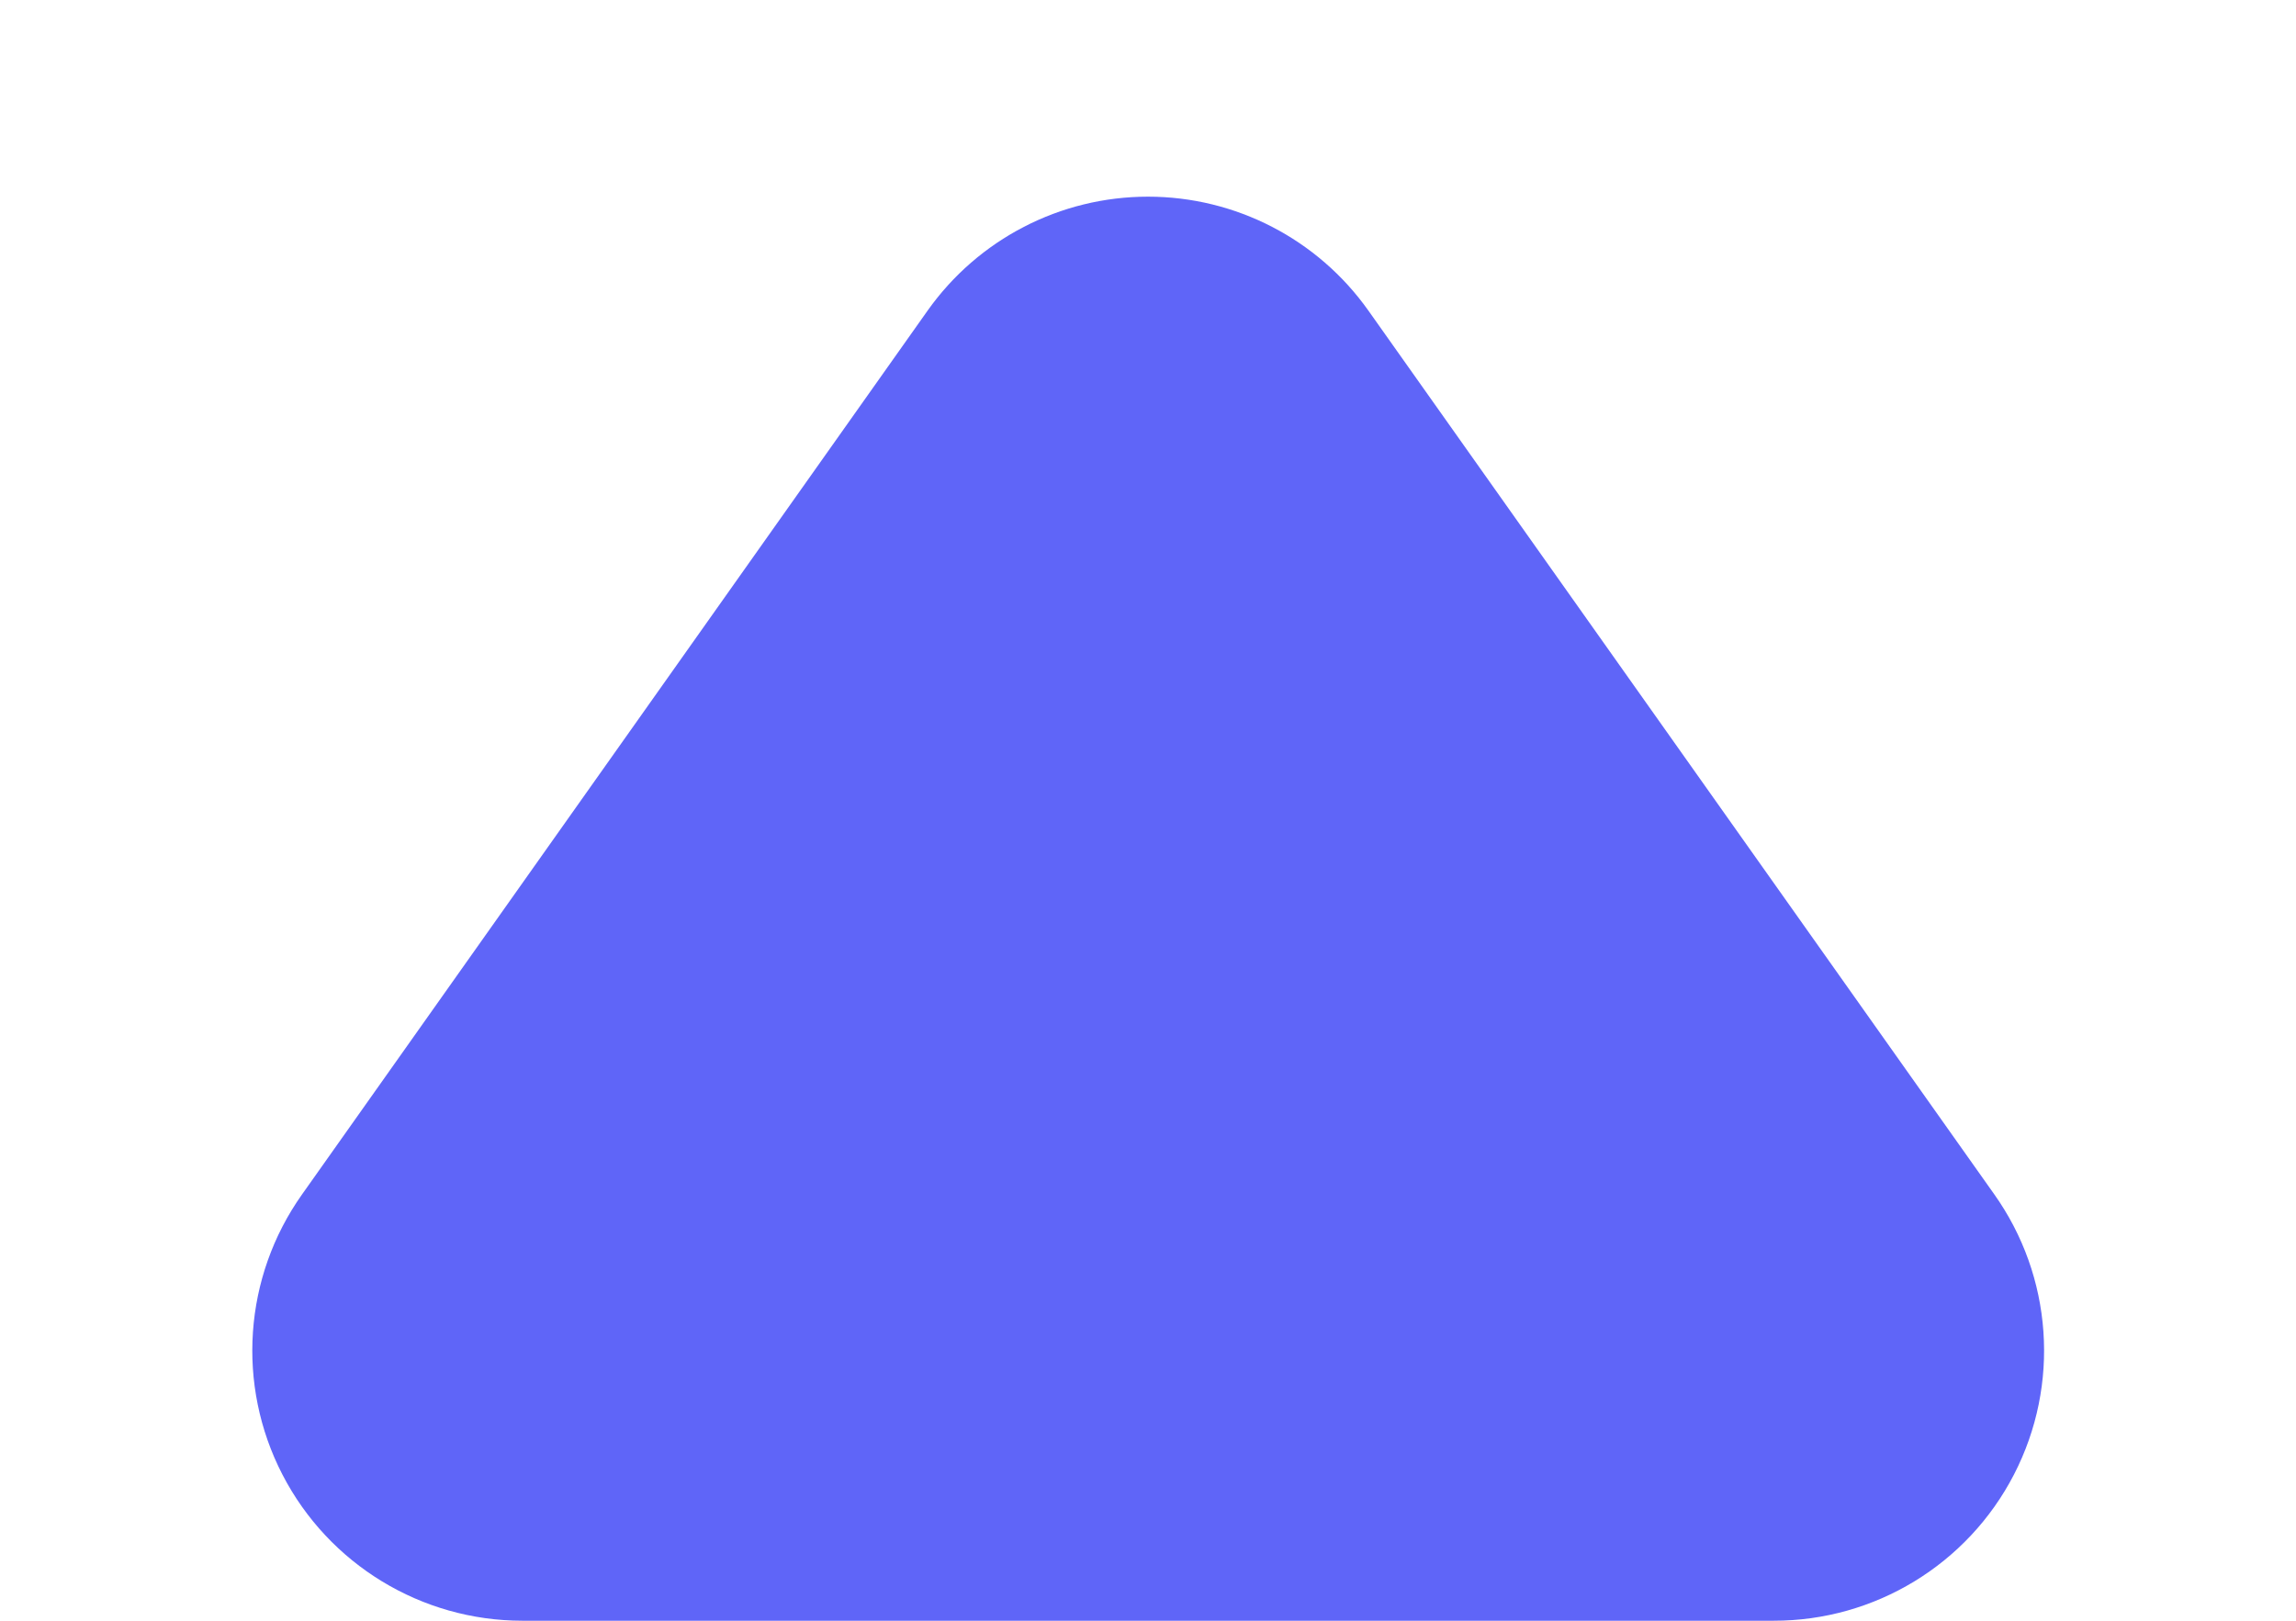
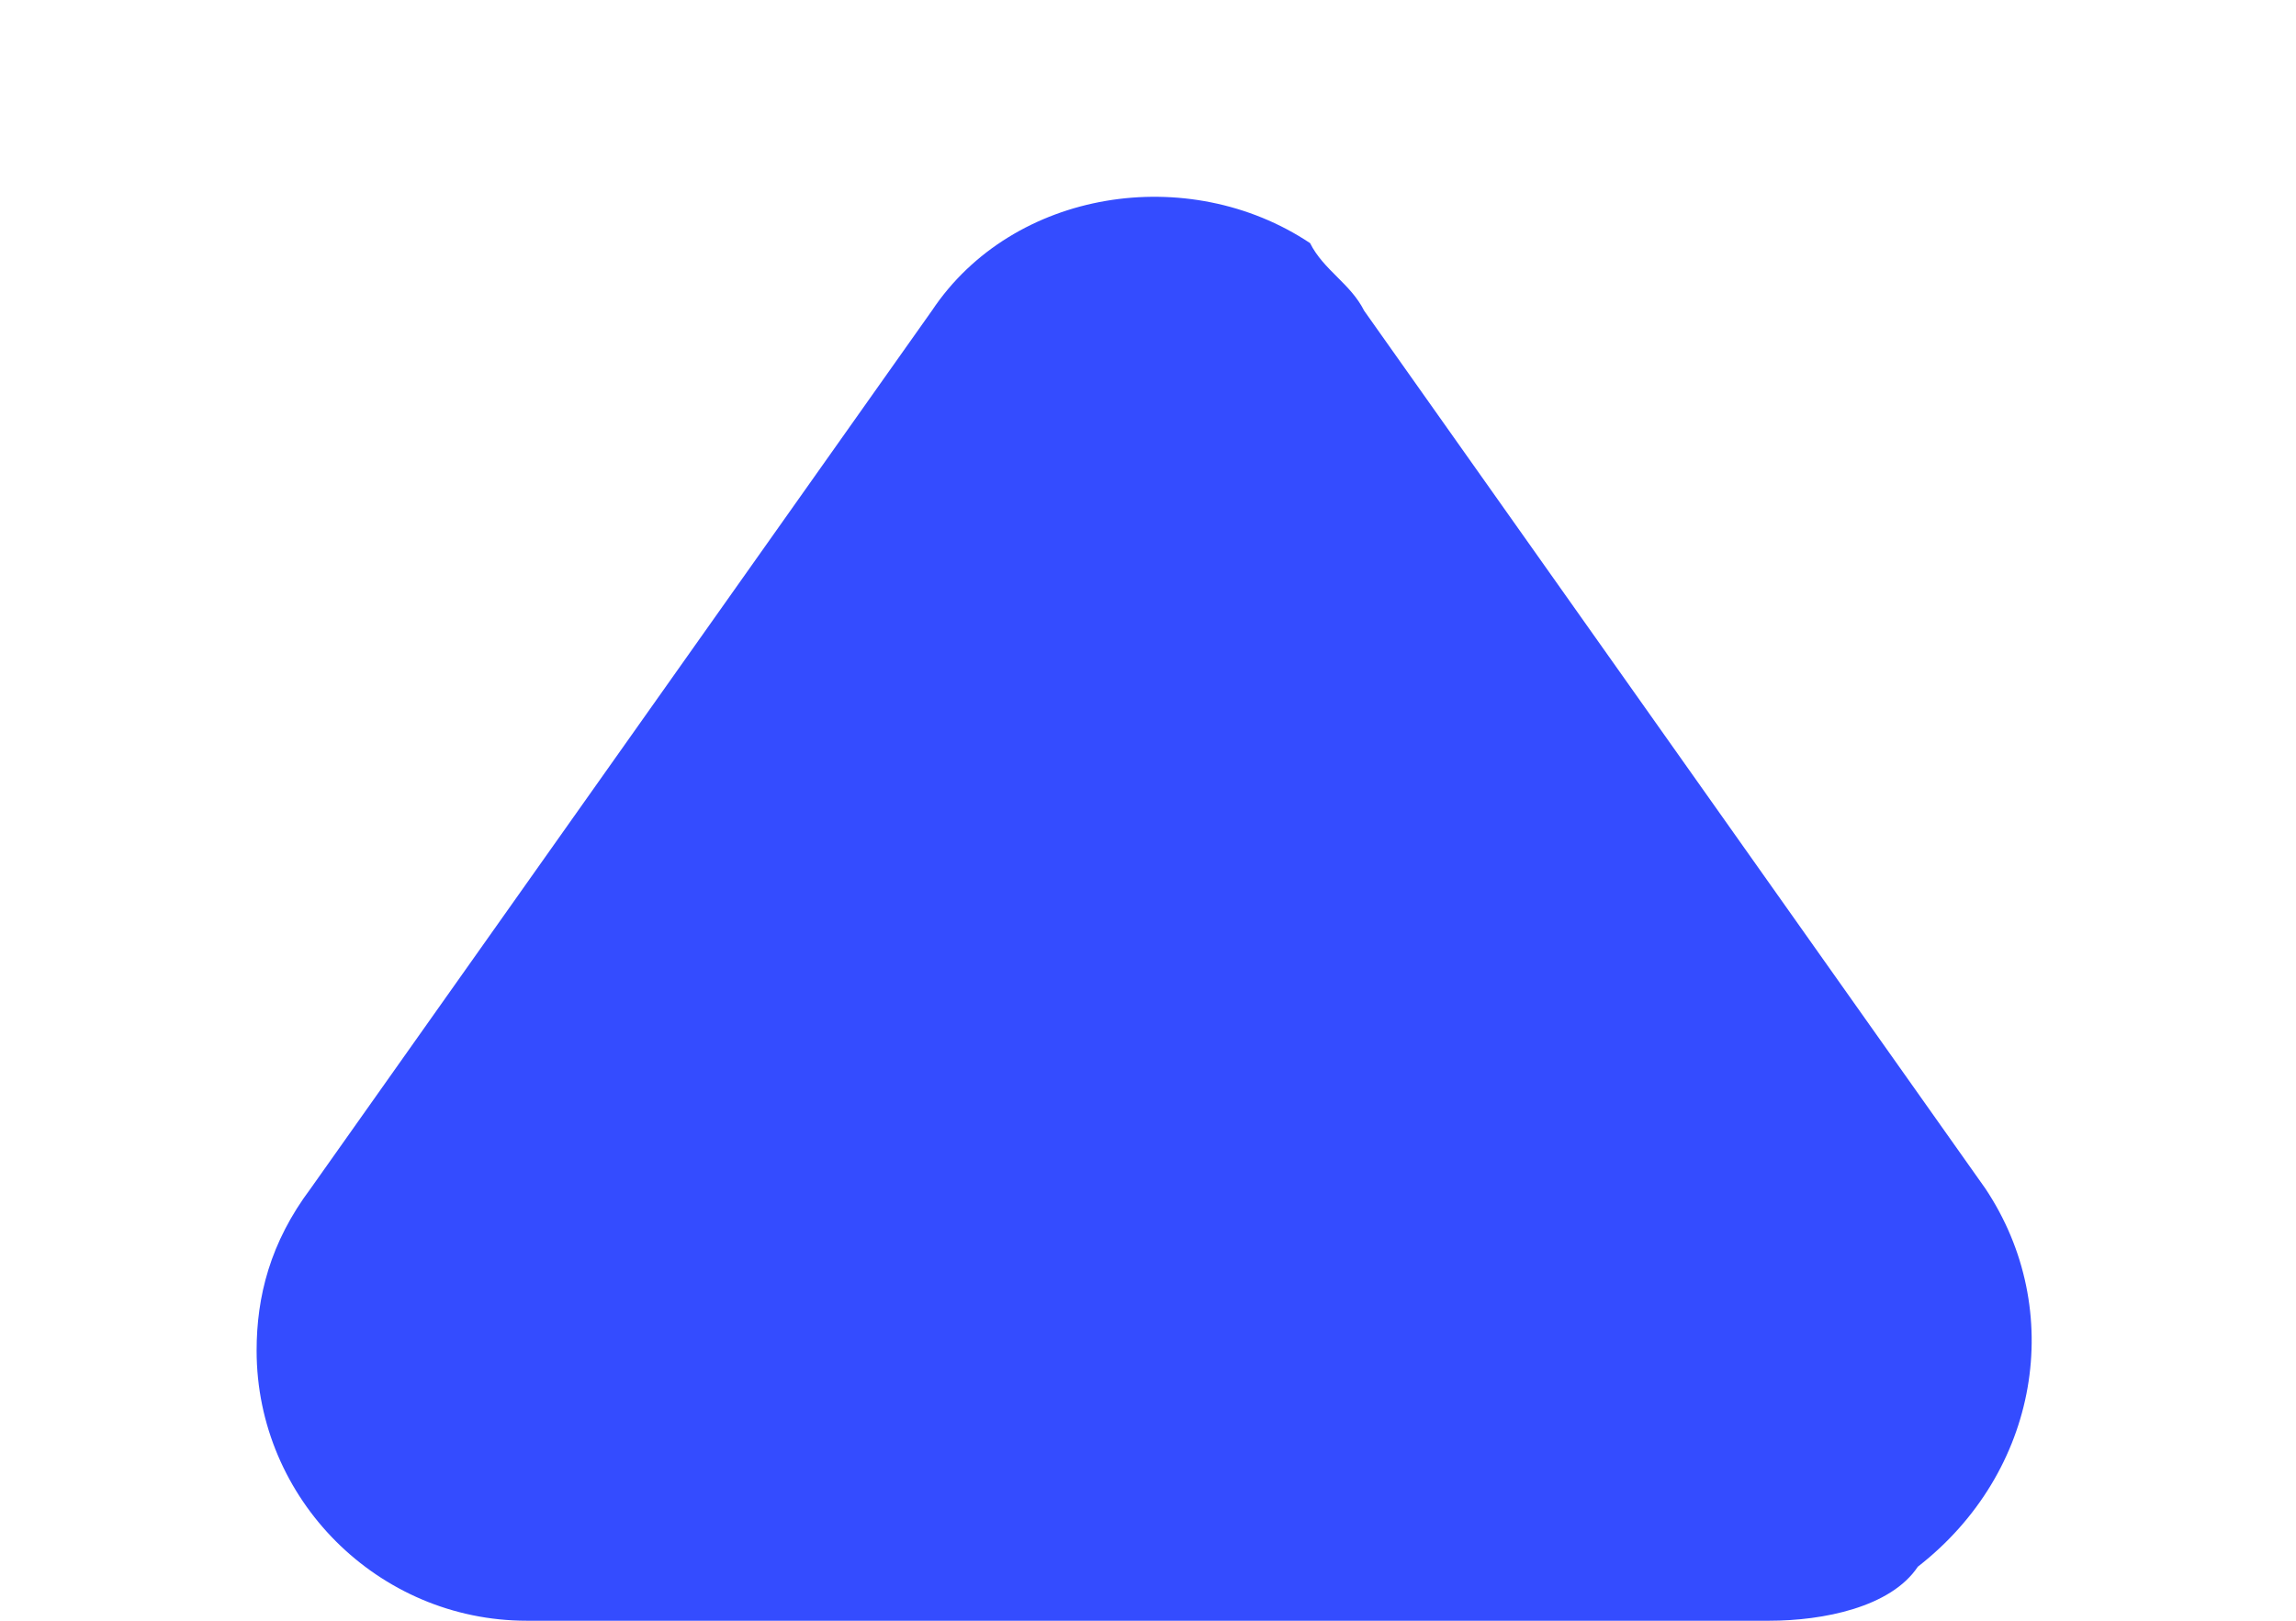
- <svg xmlns="http://www.w3.org/2000/svg" width="17" height="12" viewBox="0 0 17 12">
-   <defs>
-     <style>
-       .cls-1 {
-         fill: #5f65f8;
-       }
-     </style>
-   </defs>
-   <path id="Polygon_1" data-name="Polygon 1" class="cls-1" d="M6.868,2.3a2,2,0,0,1,3.264,0l4.632,6.54A2,2,0,0,1,13.132,12H3.868A2,2,0,0,1,2.236,8.844Z" />
+ <svg xmlns="http://www.w3.org/2000/svg" version="1.1" id="Layer_1" x="0px" y="0px" viewBox="0 0 17 12" style="enable-background:new 0 0 17 12;" xml:space="preserve">
+   <style type="text/css">
+ 	.st0{fill:#344CFF;}
+ </style>
+   <path id="Polygon_1" class="st0" d="M6.9,2.3c0.6-0.9,1.9-1.1,2.8-0.5C9.8,2,10,2.1,10.1,2.3l4.6,6.5c0.6,0.9,0.4,2.1-0.5,2.8  C14,11.9,13.5,12,13.1,12H3.9c-1.1,0-2-0.9-2-2c0-0.4,0.1-0.8,0.4-1.2L6.9,2.3z" />
</svg>
